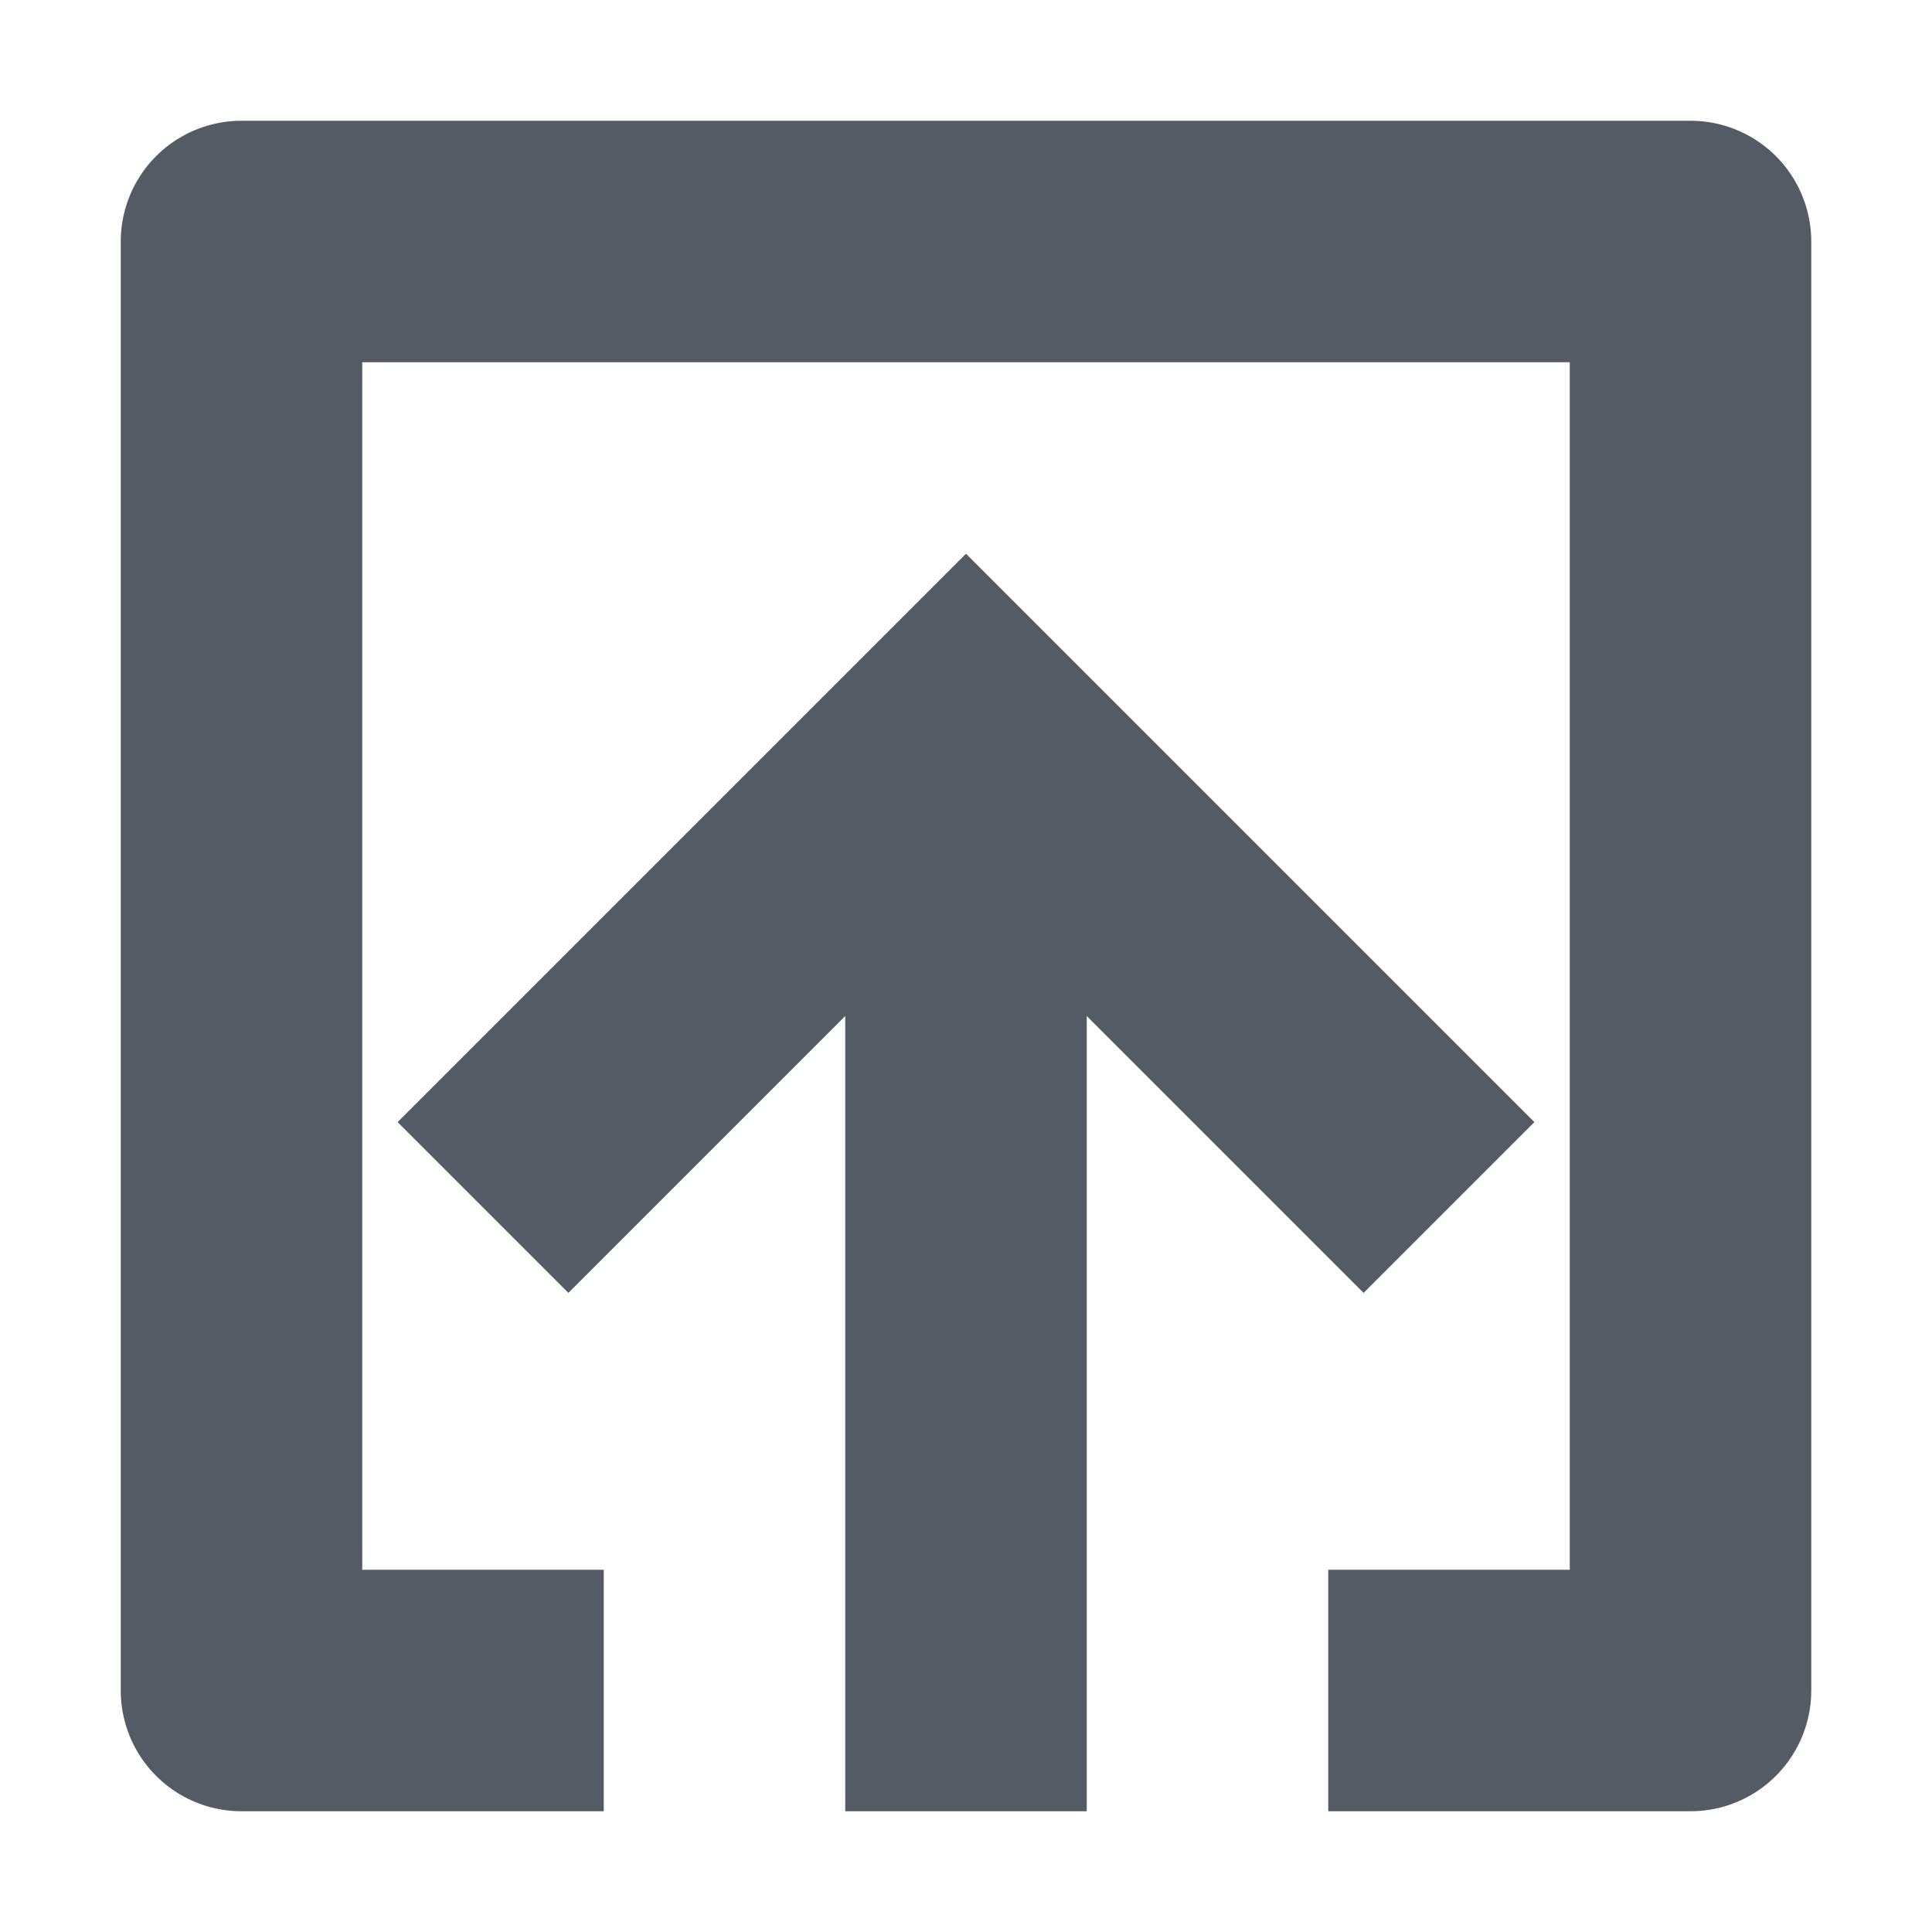
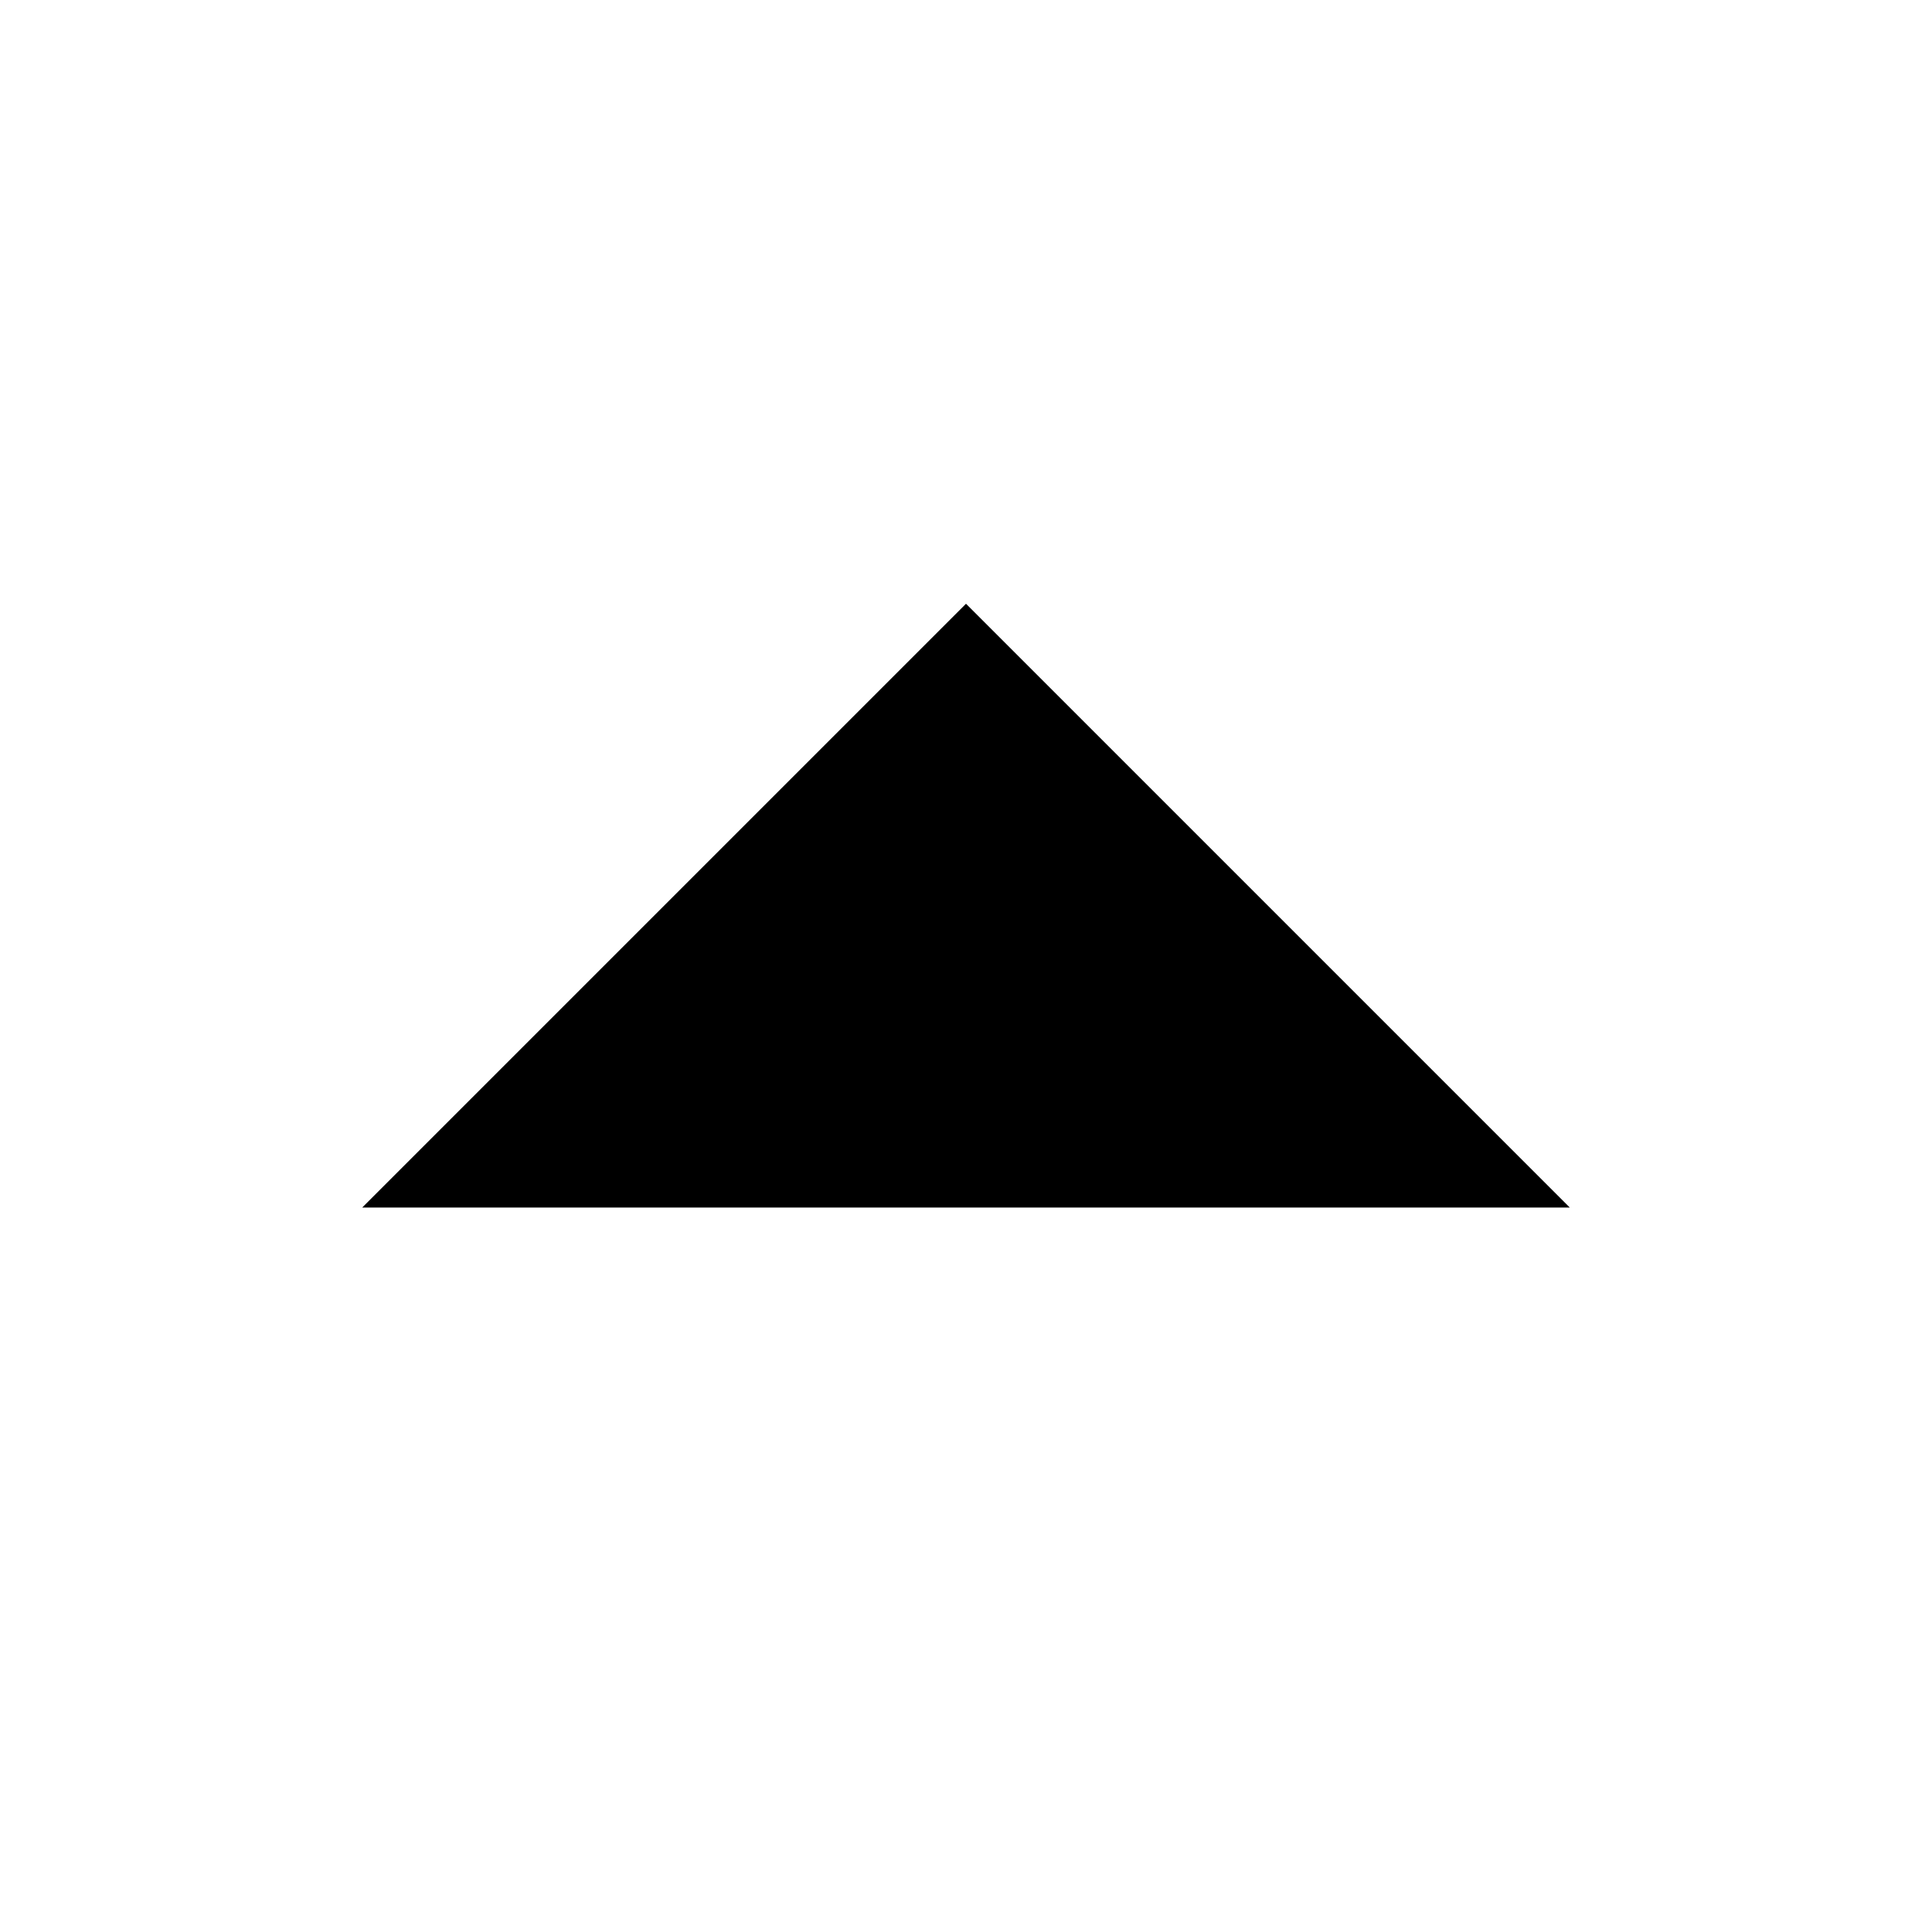
<svg xmlns="http://www.w3.org/2000/svg" viewBox="0 0 16 16">
-   <defs>
-     <style>.cls-1,.cls-2{fill:none;stroke:#545b64;stroke-width:2px;}.cls-1{stroke-linejoin:round;}.cls-2{stroke-miterlimit:10;}</style>
-   </defs>
-   <g id="icons">
-     <polyline class="cls-1" points="5 14 2 14 2 2 14 2 14 14 11 14" />
-     <polyline class="cls-2" points="12 10 8 6 4 10" />
-     <line class="cls-2" x1="8" y1="6" x2="8" y2="15" />
-   </g>
+   <path d="M1 1H15" class="stroke-linejoin-round" />
+   <path d="M13 10L8 5L3 10" class="stroke-linejoin-round" />
+   <path d="M8 6V15" class="stroke-linejoin-round" />
</svg>
